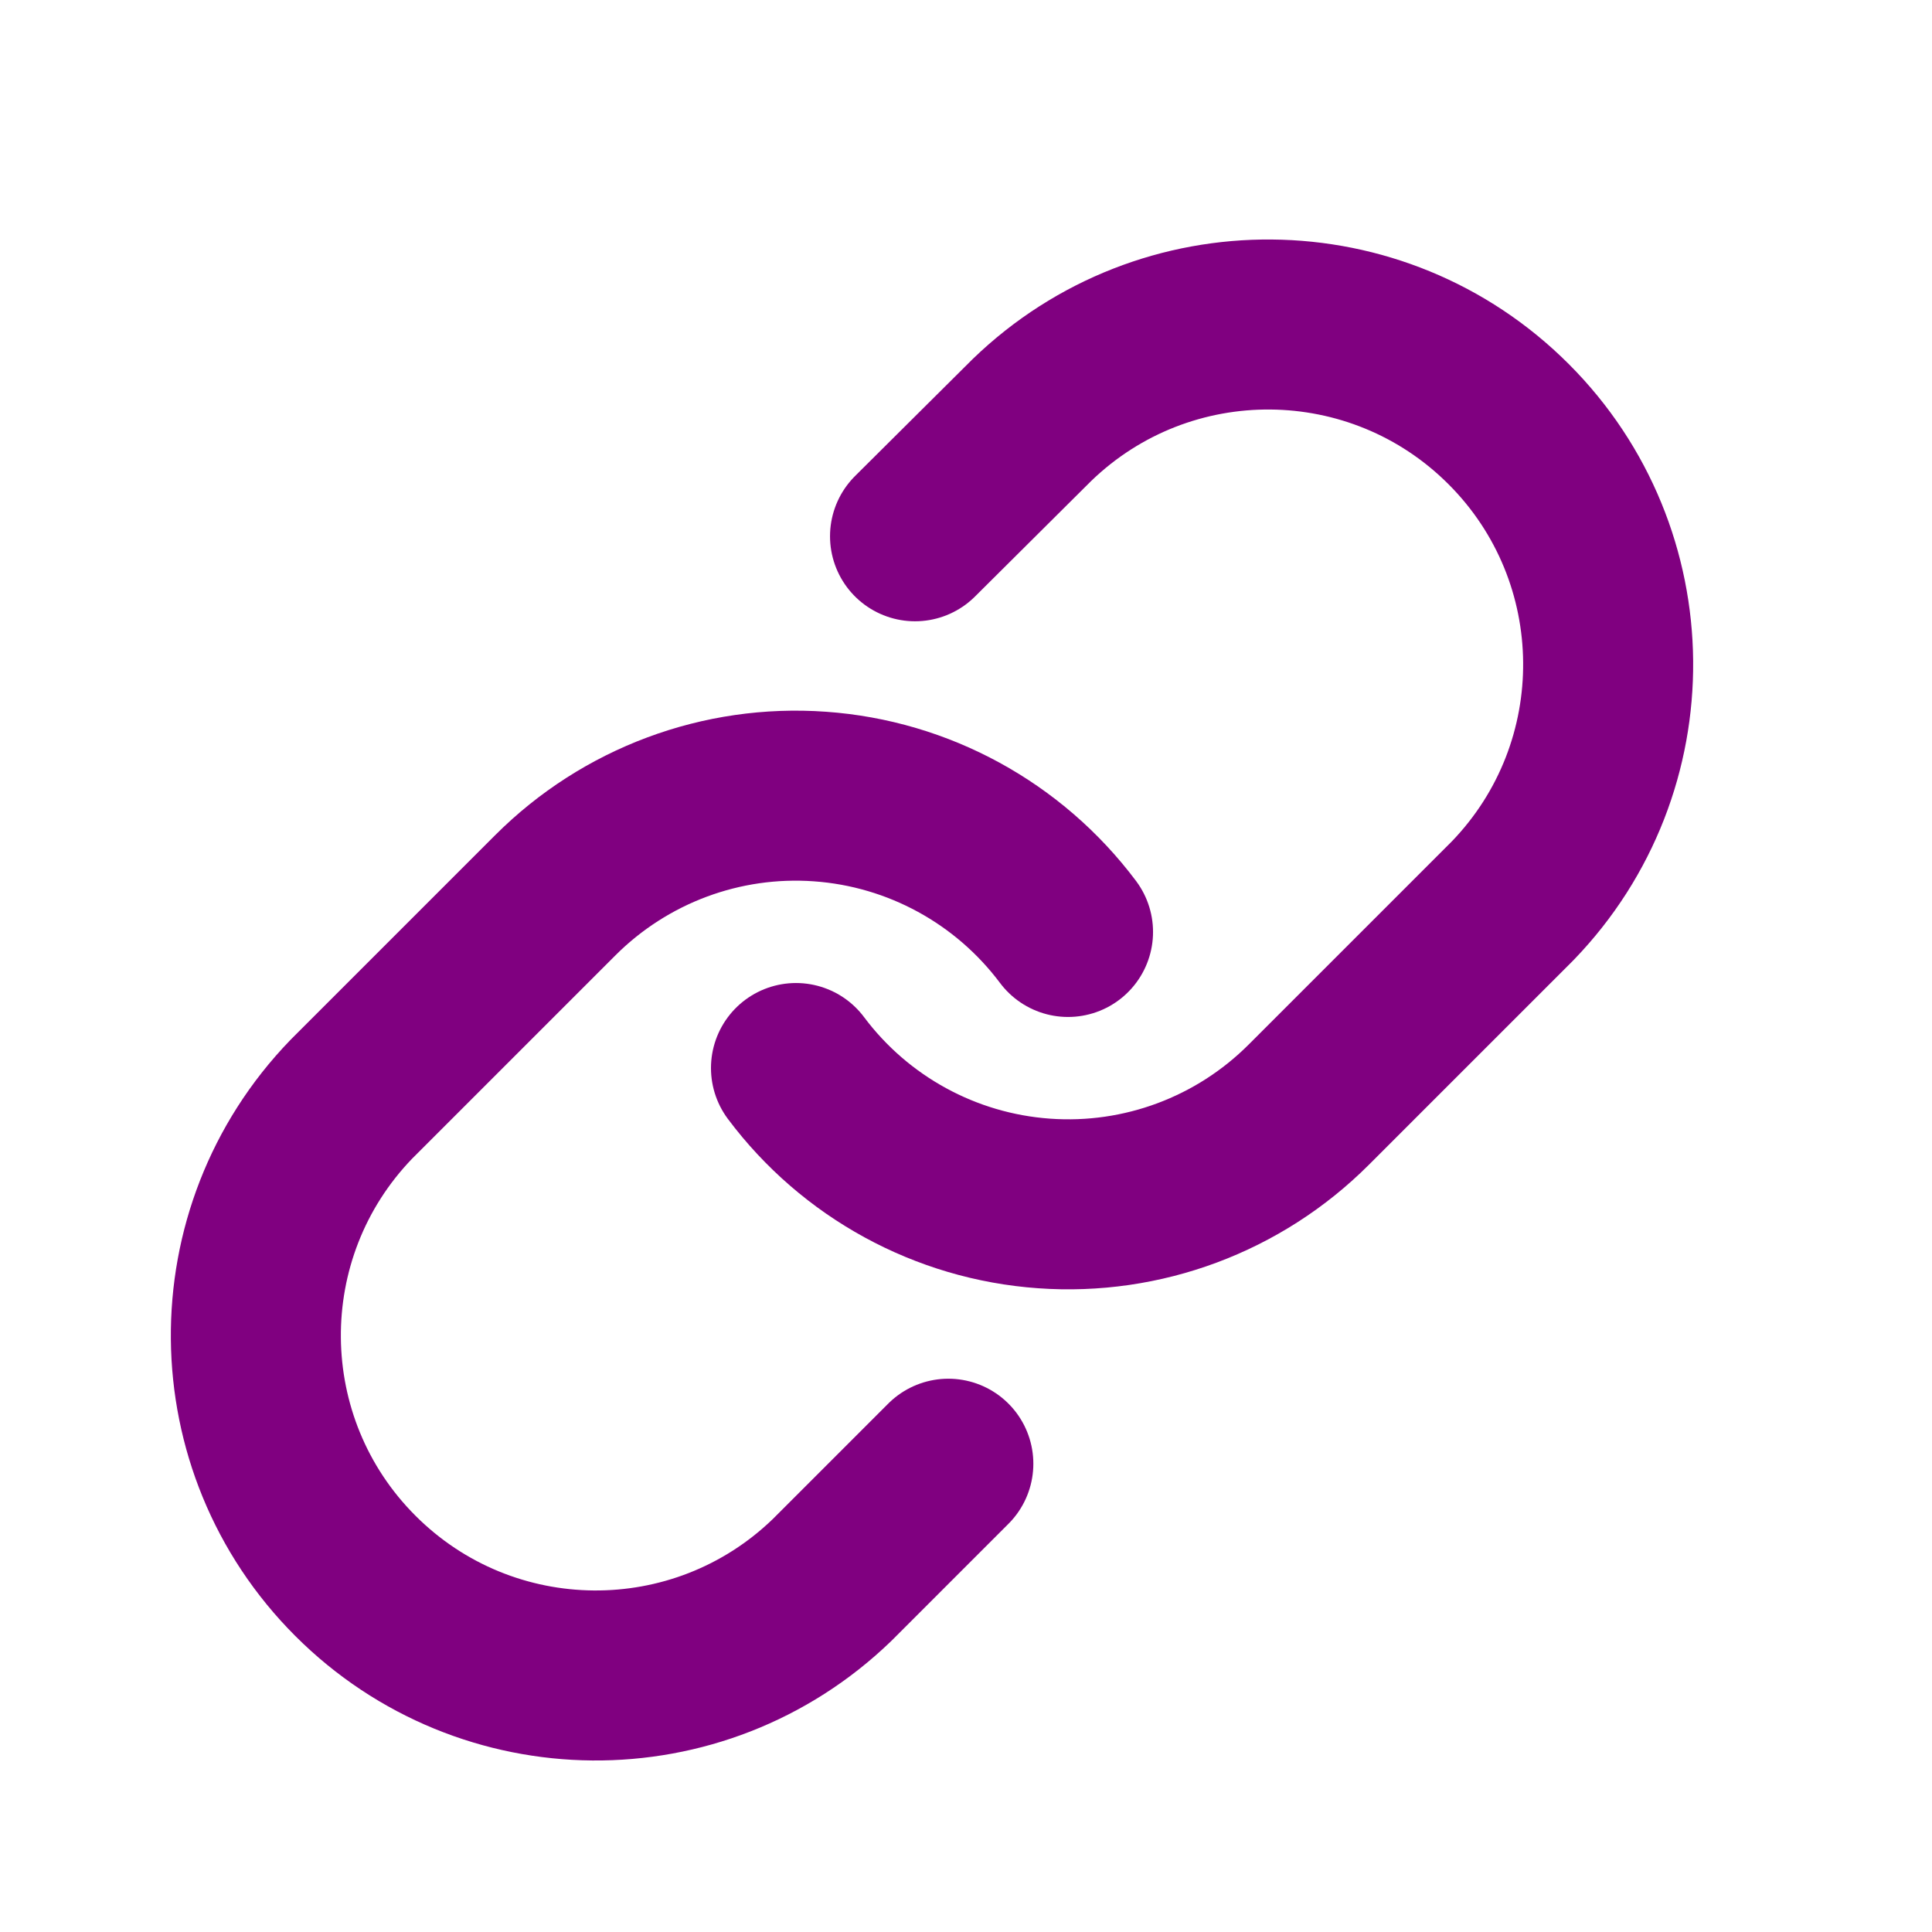
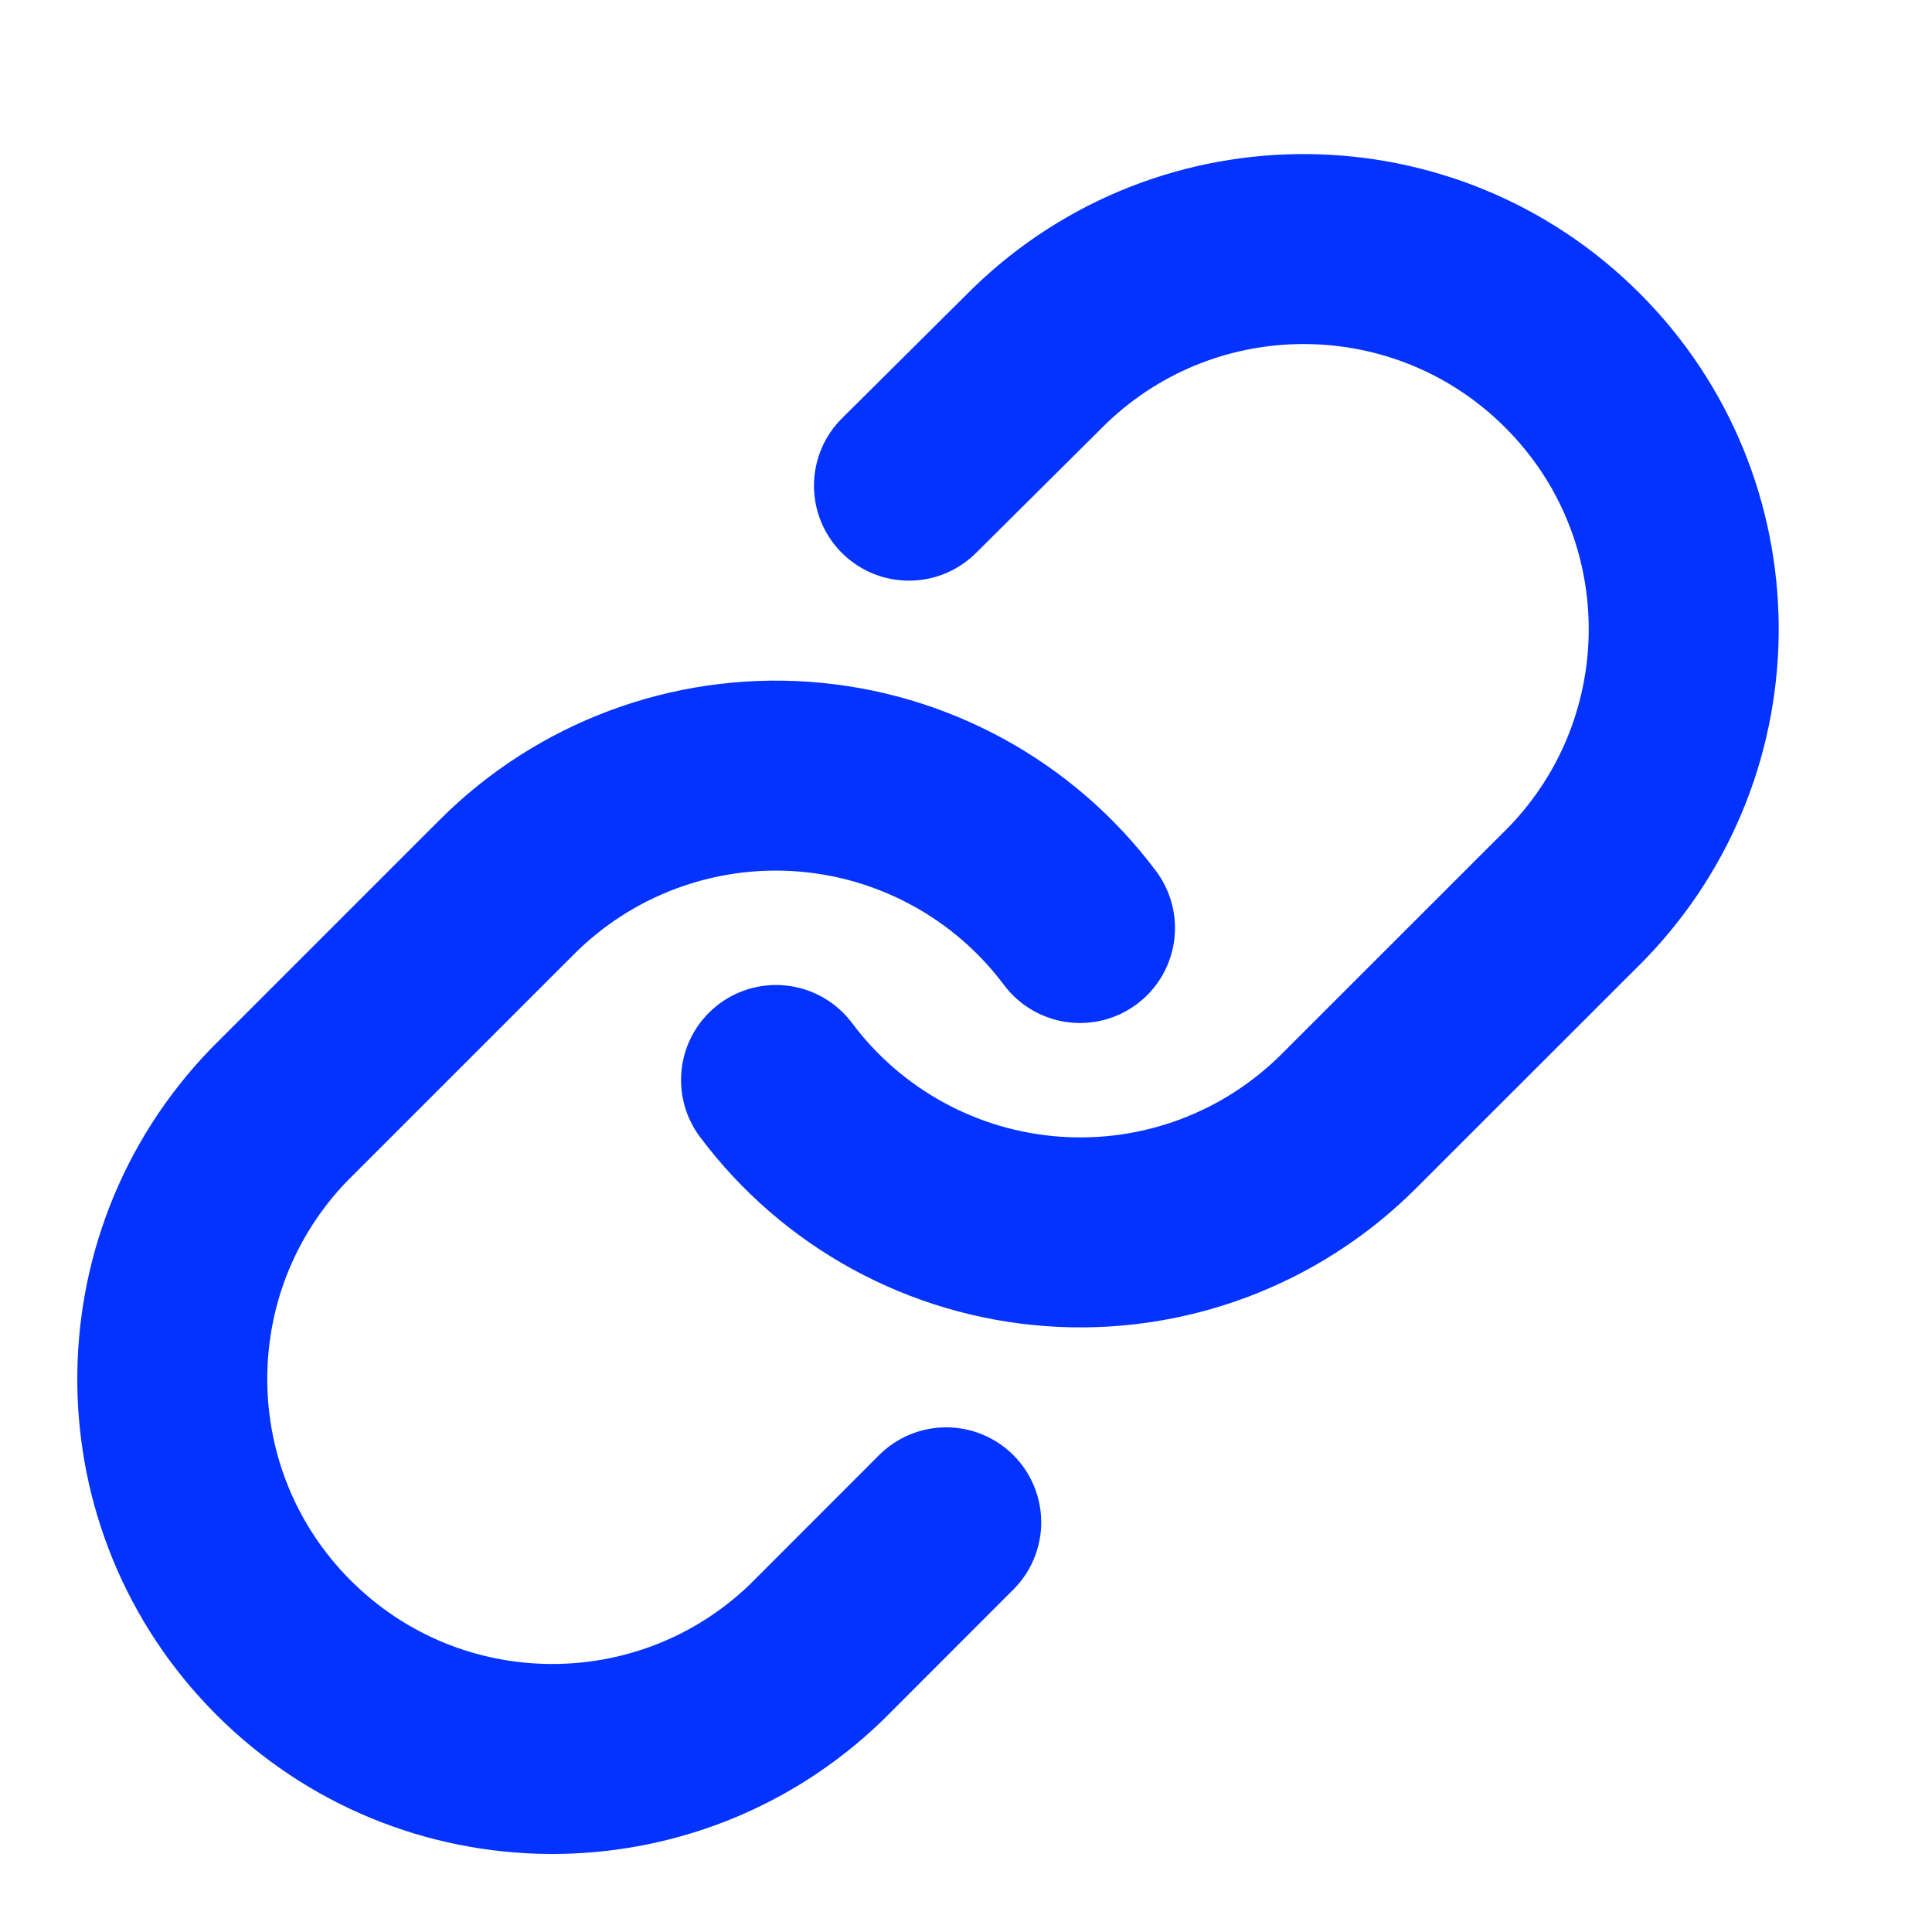
<svg xmlns="http://www.w3.org/2000/svg" width="21px" height="21px" viewBox="0 0 21 21" version="1.1">
  <g id="New-Group">
-     <path id="Traçado" d="M8.652 11.609 C9.294 12.467 10.278 13.005 11.348 13.081 12.417 13.158 13.467 12.766 14.225 12.008 L16.443 9.79 C17.843 8.34 17.823 6.035 16.398 4.61 14.972 3.184 12.667 3.164 11.217 4.565 L9.946 5.829" fill="none" stroke="#800080" stroke-width="1.848" stroke-opacity="1" stroke-linejoin="round" stroke-linecap="round" />
-     <path id="Traçado-1" d="M11.609 10.13 C10.966 9.272 9.983 8.734 8.913 8.658 7.844 8.581 6.794 8.973 6.036 9.731 L3.818 11.949 C2.418 13.399 2.438 15.704 3.863 17.129 5.289 18.555 7.594 18.575 9.044 17.174 L10.308 15.91" fill="none" stroke="#800080" stroke-width="1.848" stroke-opacity="1" stroke-linejoin="round" stroke-linecap="round" />
+     <path id="Traçado" d="M8.435 11.739 C9.153 12.699 10.252 13.299 11.447 13.385 12.643 13.471 13.816 13.033 14.663 12.185 L17.142 9.707 C18.707 8.086 18.685 5.51 17.091 3.917 15.498 2.324 12.922 2.301 11.301 3.867 L9.88 5.279" fill="none" stroke="#0433ff" stroke-width="2.065" stroke-opacity="1" stroke-linejoin="round" stroke-linecap="round" />
+     <path id="Traçado-1" d="M11.739 10.087 C11.021 9.127 9.922 8.527 8.727 8.441 7.531 8.356 6.358 8.793 5.51 9.641 L3.032 12.119 C1.467 13.74 1.489 16.316 3.082 17.909 4.676 19.503 7.252 19.525 8.873 17.96 L10.285 16.547" fill="none" stroke="#0433ff" stroke-width="2.065" stroke-opacity="1" stroke-linejoin="round" stroke-linecap="round" />
  </g>
</svg>
